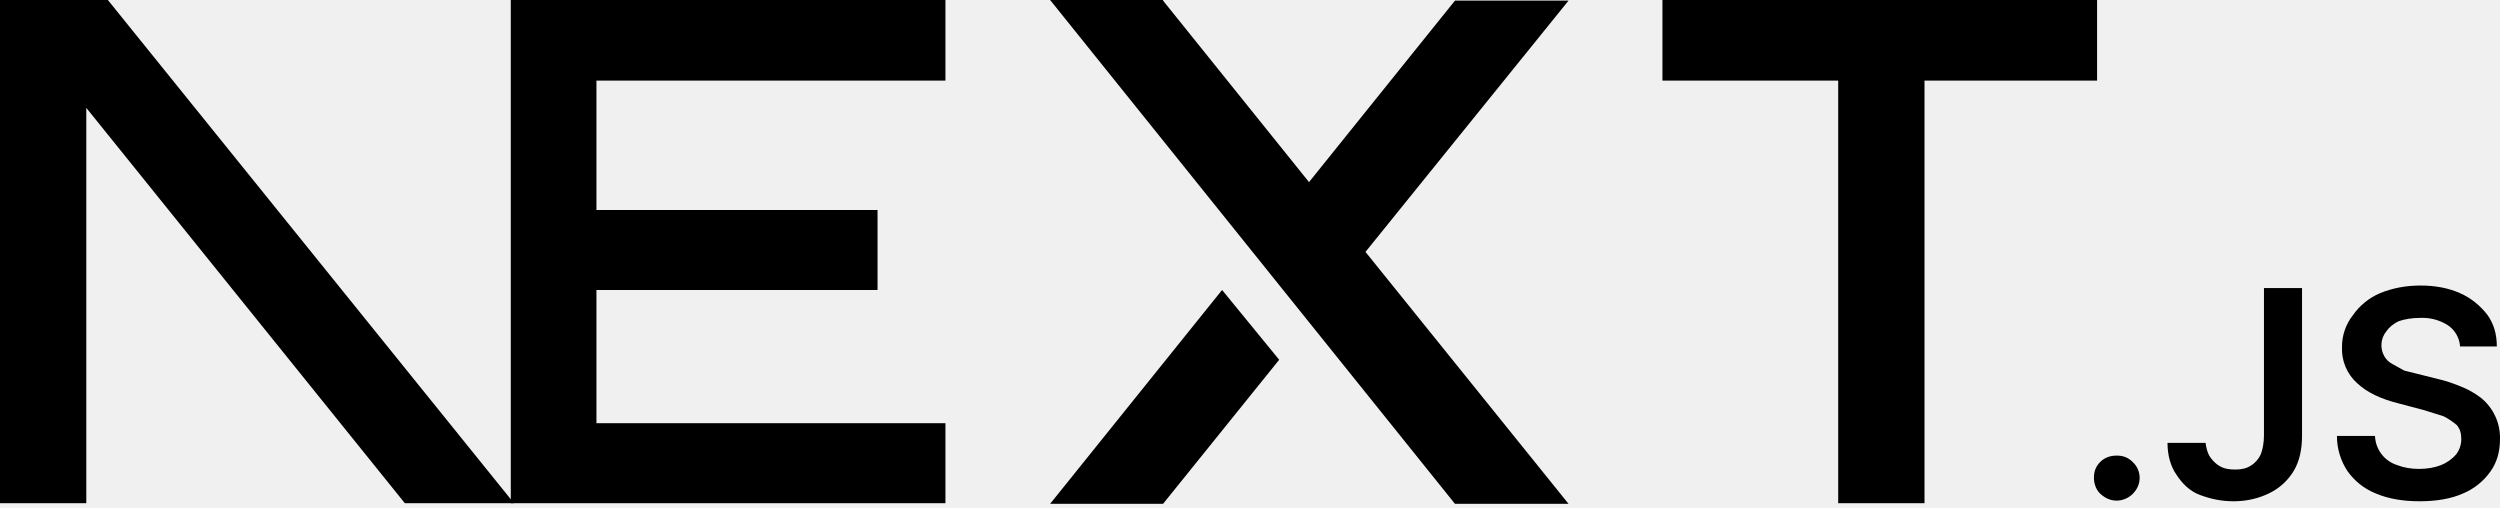
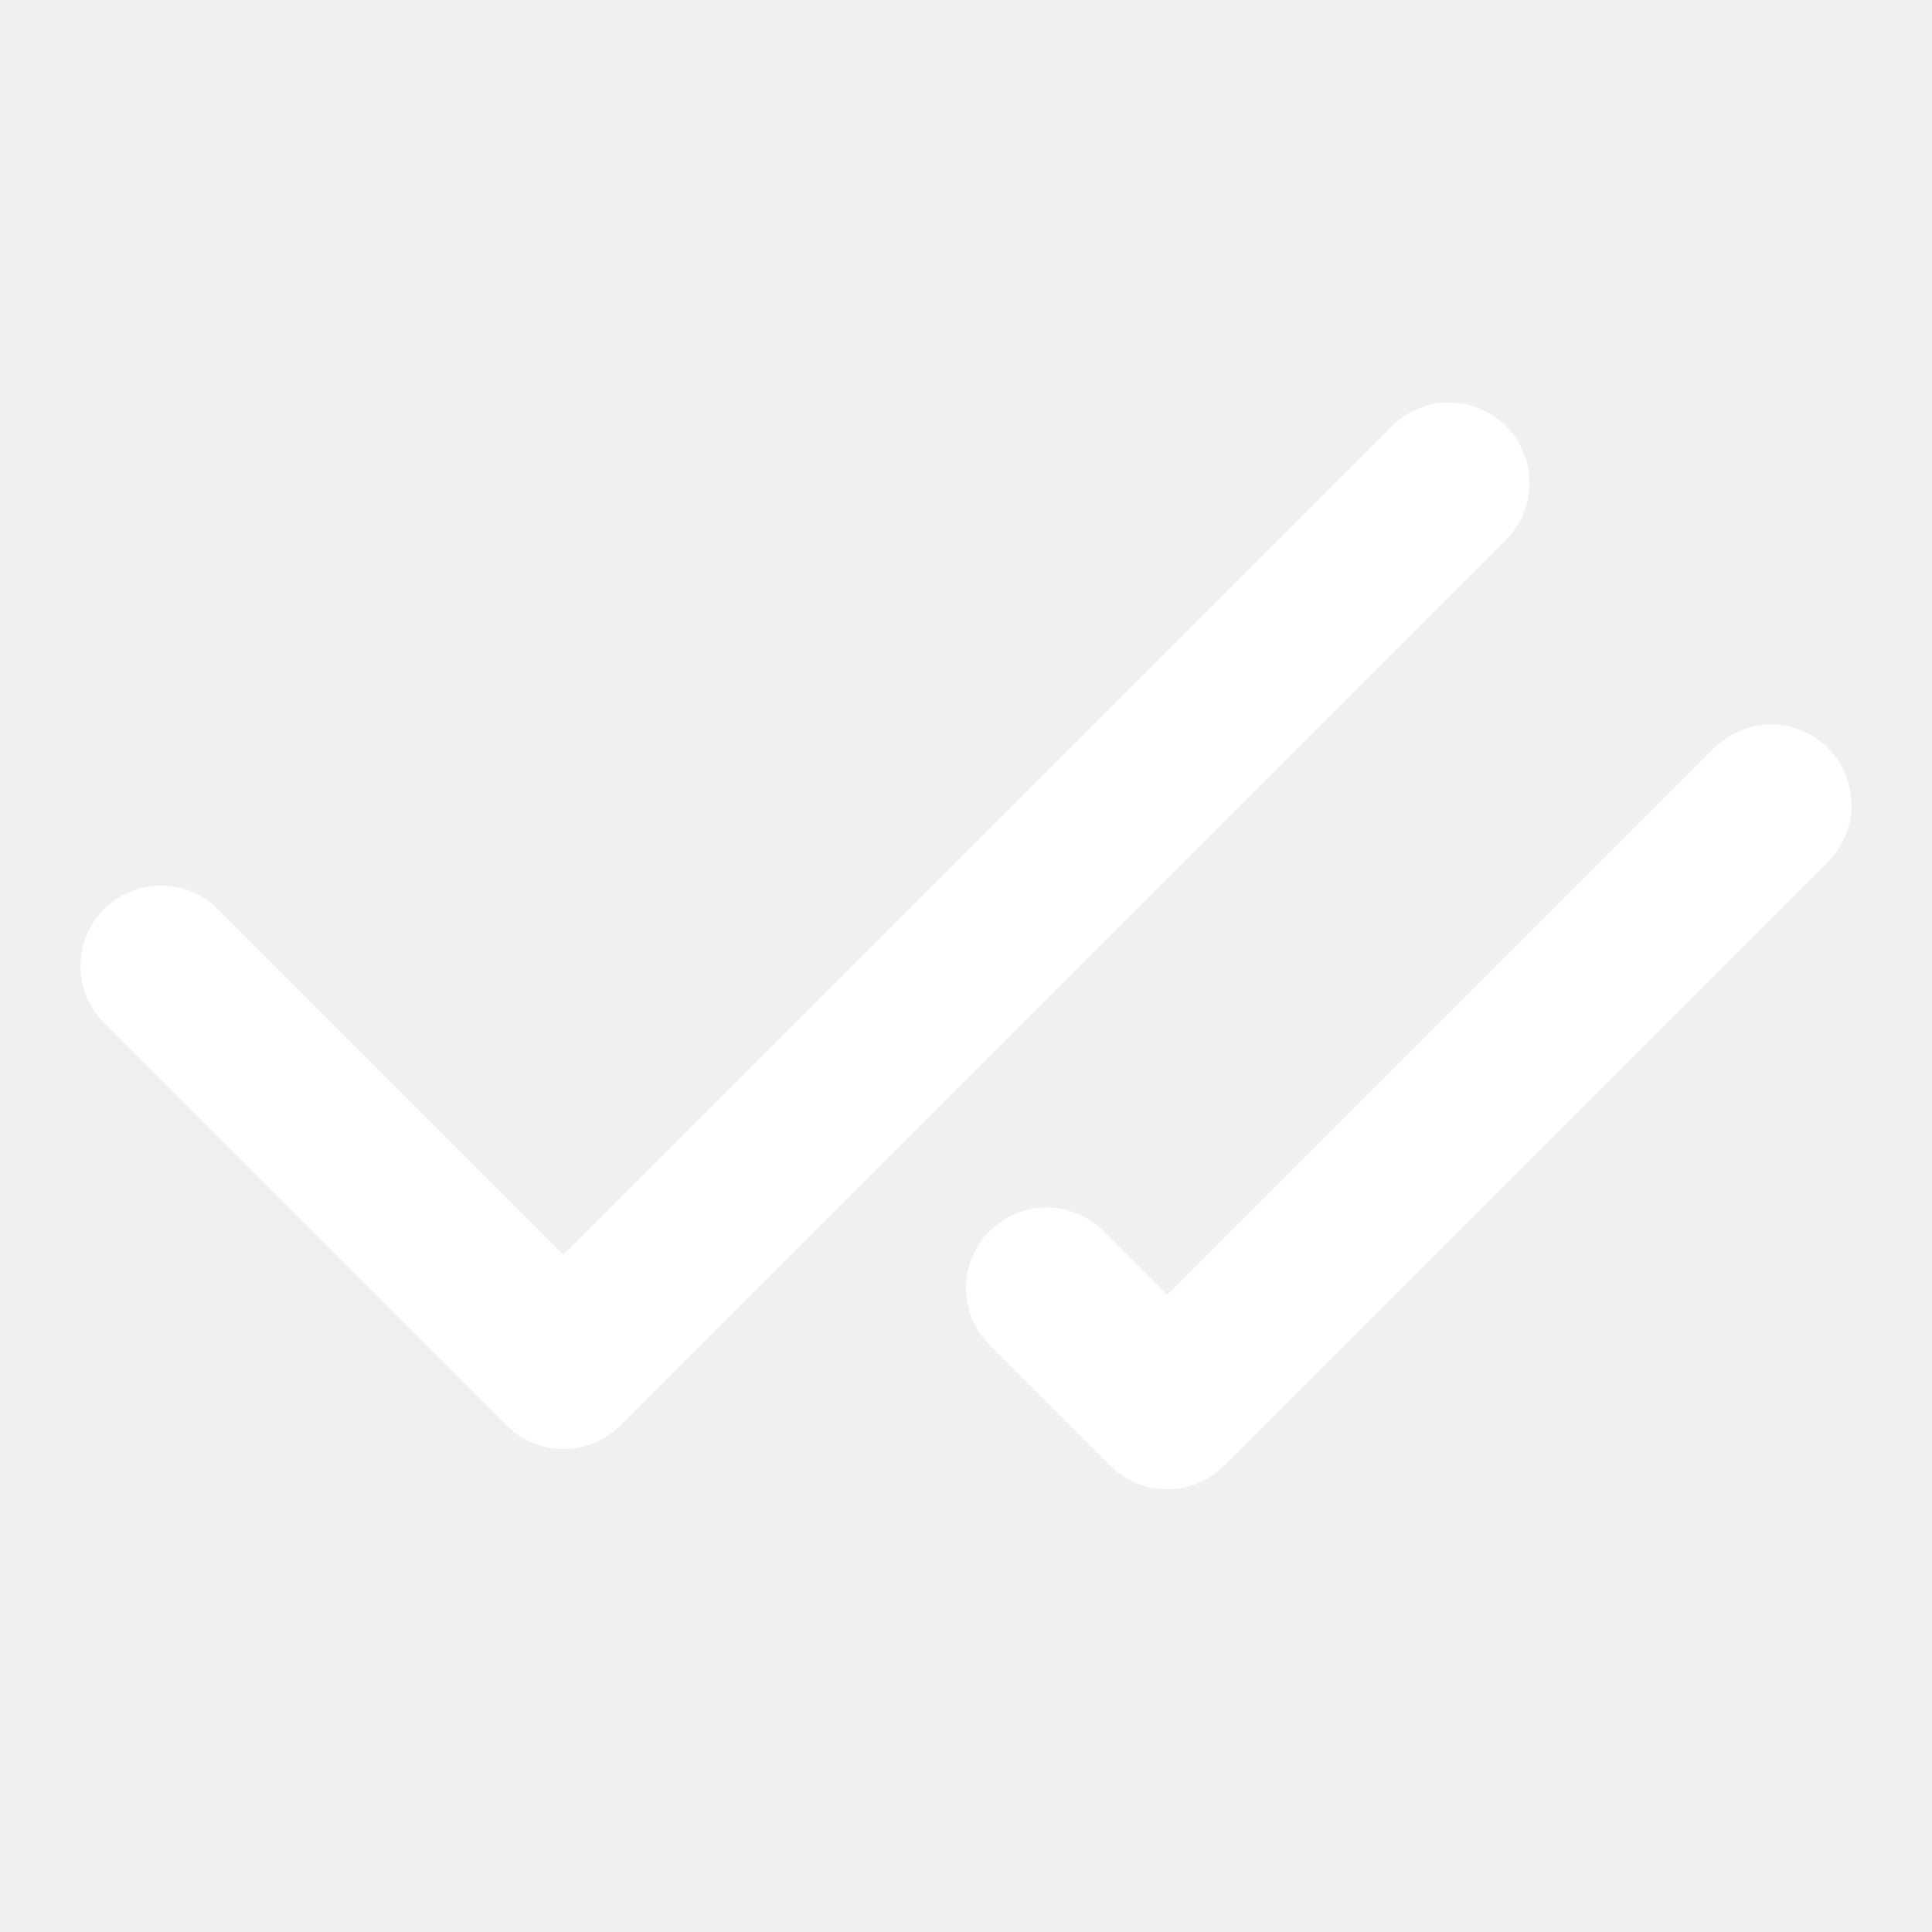
- <svg xmlns="http://www.w3.org/2000/svg" fill="none" viewBox="0 0 394 80">
-   <path fill="#000" d="M262 0h68.5v12.7h-27.2v66.6h-13.6V12.7H262V0ZM149 0v12.7H94v20.4h44.3v12.6H94v21h55v12.6H80.5V0h68.7zm34.3 0h-17.8l63.8 79.4h17.9l-32-39.7 32-39.6h-17.9l-23 28.6-23-28.6zm18.3 56.7-9-11-27.1 33.7h17.8l18.3-22.7z" />
-   <path fill="#000" d="M81 79.3 17 0H0v79.3h13.6V17l50.2 62.3H81Zm252.6-.4c-1 0-1.8-.4-2.5-1s-1.1-1.6-1.1-2.6.3-1.8 1-2.5 1.6-1 2.6-1 1.8.3 2.5 1a3.4 3.4 0 0 1 .6 4.3 3.7 3.7 0 0 1-3 1.8zm23.2-33.5h6v23.3c0 2.1-.4 4-1.3 5.5a9.1 9.1 0 0 1-3.8 3.5c-1.6.8-3.5 1.3-5.7 1.3-2 0-3.7-.4-5.3-1s-2.8-1.8-3.7-3.2c-.9-1.3-1.4-3-1.4-5h6c.1.8.3 1.6.7 2.2s1 1.2 1.6 1.5c.7.4 1.5.5 2.4.5 1 0 1.8-.2 2.4-.6a4 4 0 0 0 1.6-1.8c.3-.8.5-1.8.5-3V45.5zm30.9 9.1a4.4 4.4 0 0 0-2-3.3 7.5 7.5 0 0 0-4.3-1.1c-1.3 0-2.4.2-3.3.5-.9.4-1.6 1-2 1.6a3.5 3.5 0 0 0-.3 4c.3.5.7.9 1.3 1.2l1.8 1 2 .5 3.2.8c1.3.3 2.5.7 3.7 1.2a13 13 0 0 1 3.2 1.8 8.1 8.1 0 0 1 3 6.5c0 2-.5 3.7-1.5 5.1a10 10 0 0 1-4.4 3.5c-1.8.8-4.1 1.2-6.8 1.2-2.6 0-4.9-.4-6.8-1.2-2-.8-3.4-2-4.5-3.5a10 10 0 0 1-1.7-5.6h6a5 5 0 0 0 3.5 4.6c1 .4 2.2.6 3.4.6 1.3 0 2.5-.2 3.5-.6 1-.4 1.8-1 2.4-1.7a4 4 0 0 0 .8-2.4c0-.9-.2-1.6-.7-2.2a11 11 0 0 0-2.1-1.4l-3.2-1-3.8-1c-2.8-.7-5-1.7-6.6-3.2a7.2 7.2 0 0 1-2.4-5.7 8 8 0 0 1 1.7-5 10 10 0 0 1 4.3-3.5c2-.8 4-1.2 6.4-1.2 2.3 0 4.4.4 6.2 1.2 1.8.8 3.2 2 4.3 3.4 1 1.4 1.5 3 1.5 5h-5.8z" />
+ <svg xmlns="http://www.w3.org/2000/svg" width="24" height="24" viewBox="0 0 24 24" fill="none" stroke="#ffffff" stroke-width="2" stroke-linecap="round" stroke-linejoin="round" class="lucide lucide-check-check">
+   <path d="M18 6 7 17l-5-5" />
+   <path d="m22 10-7.5 7.5L13 16" />
</svg>
